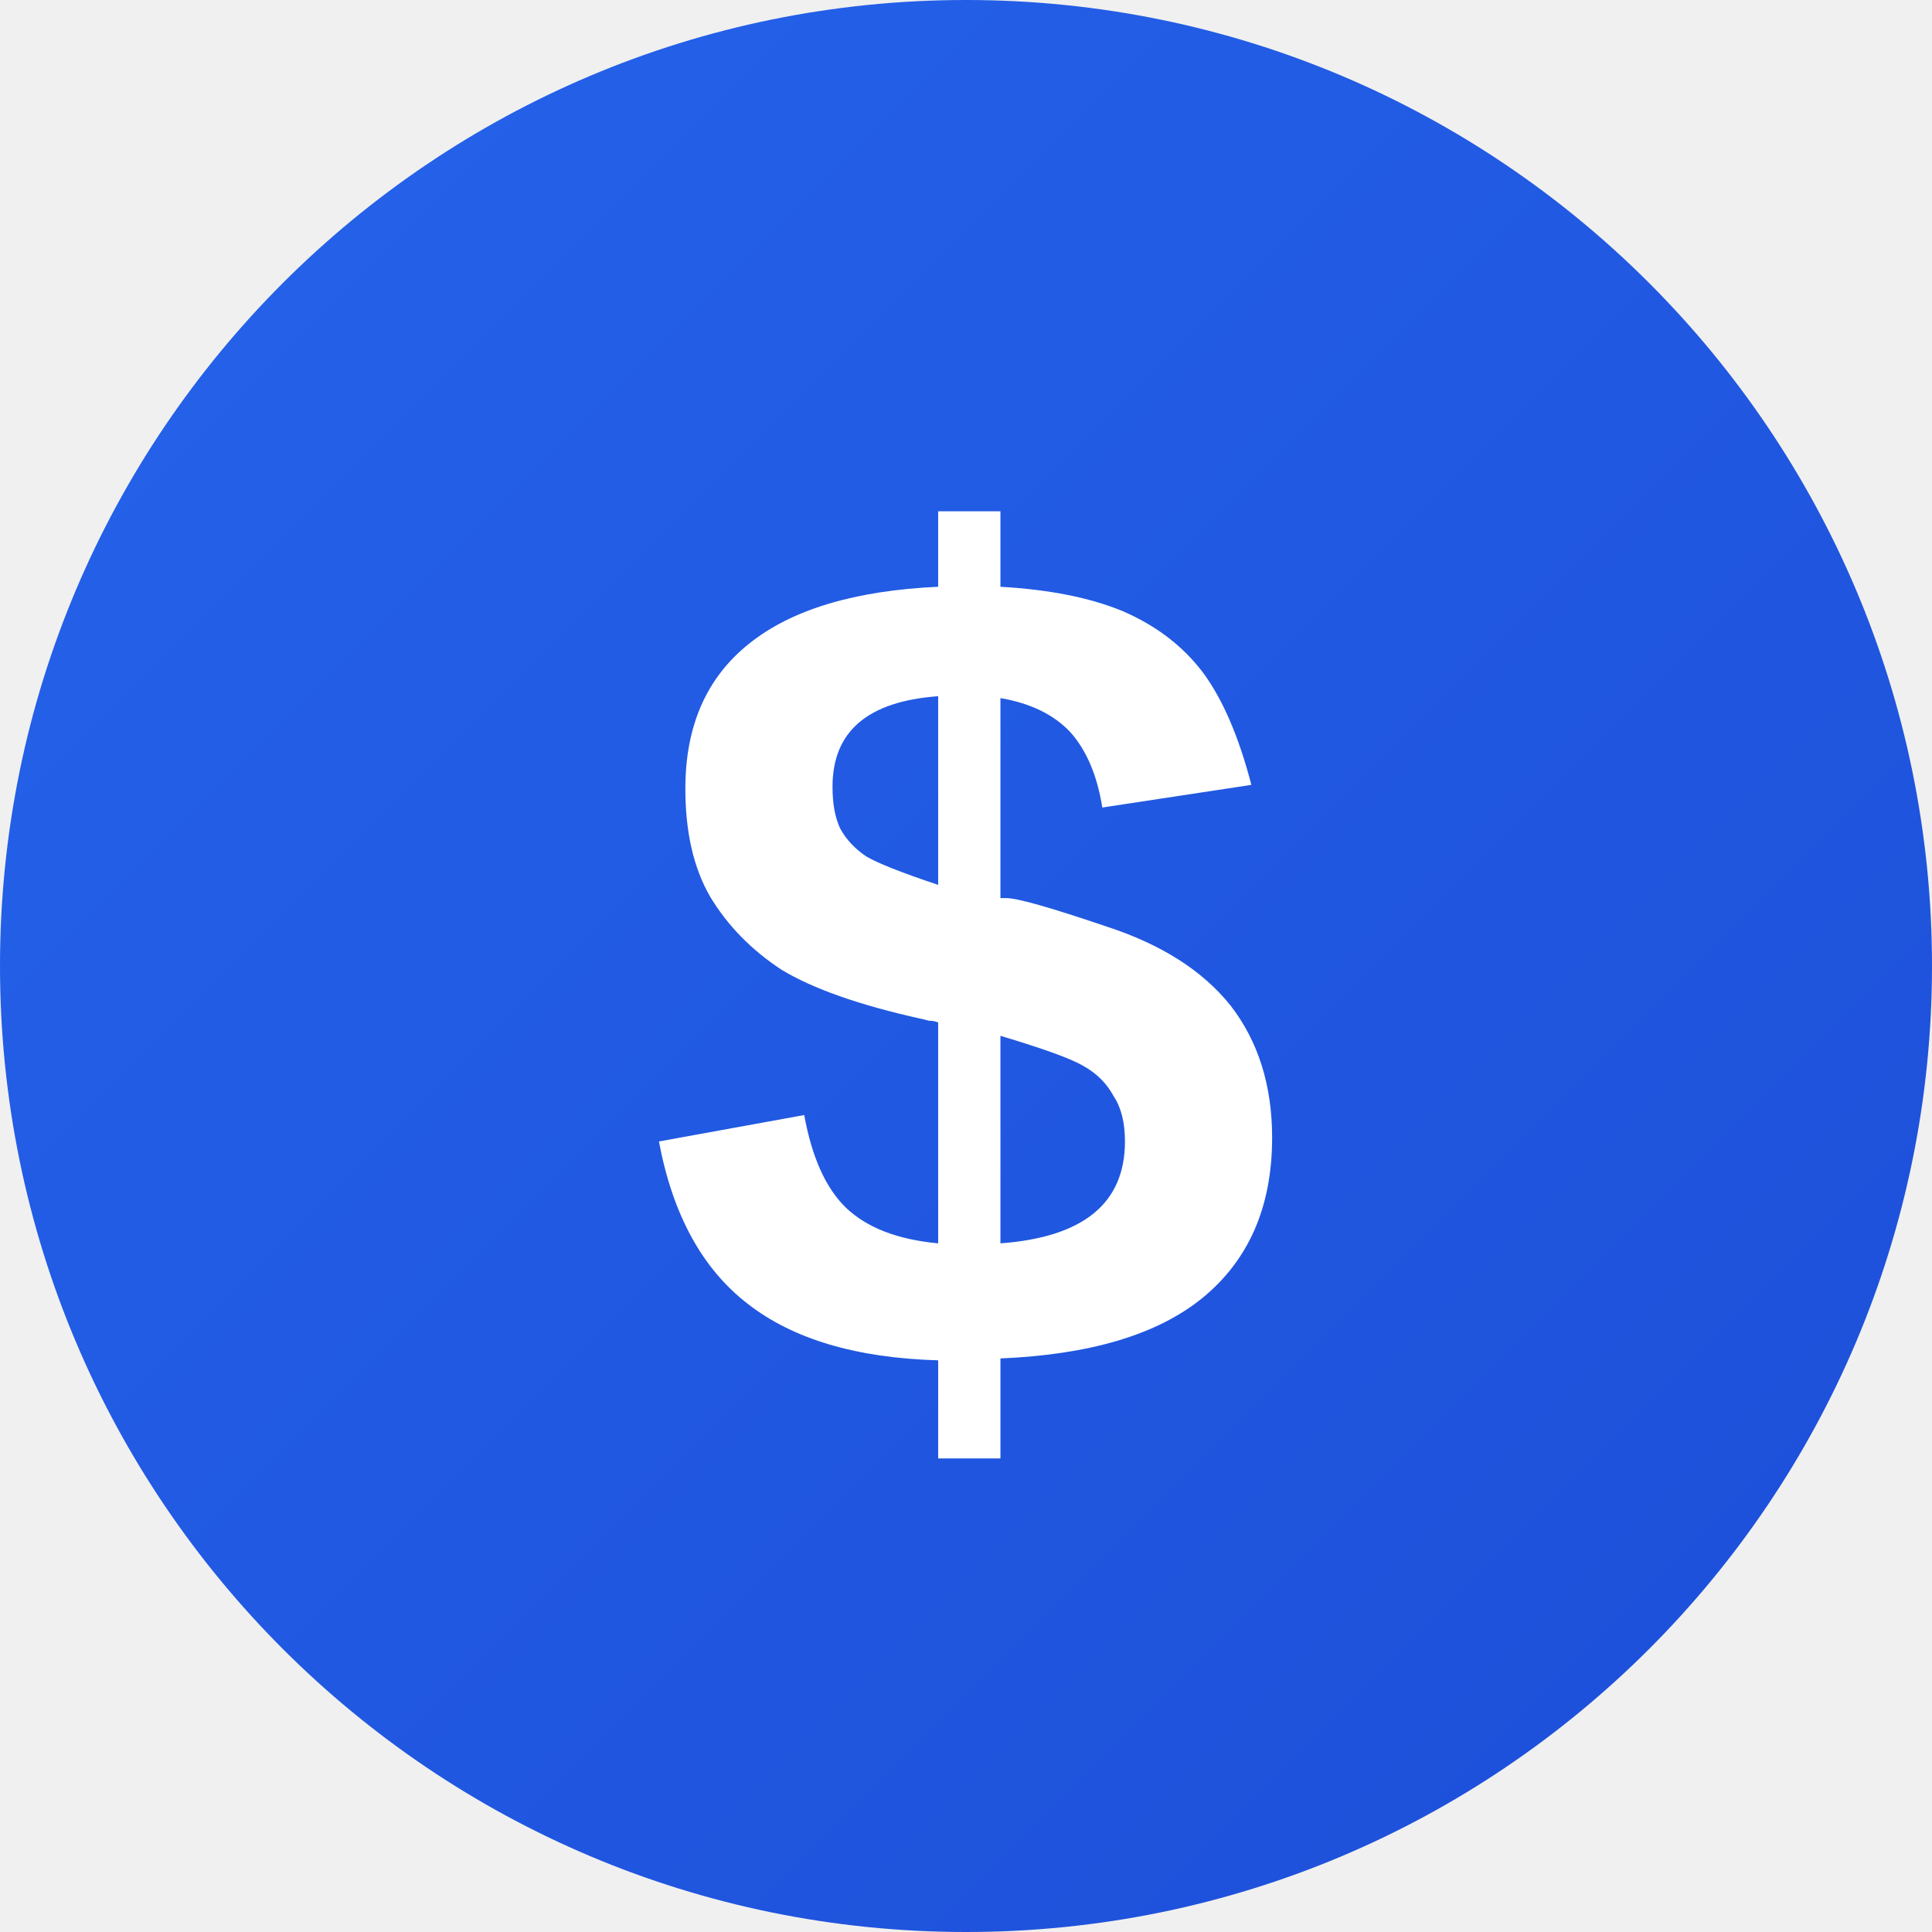
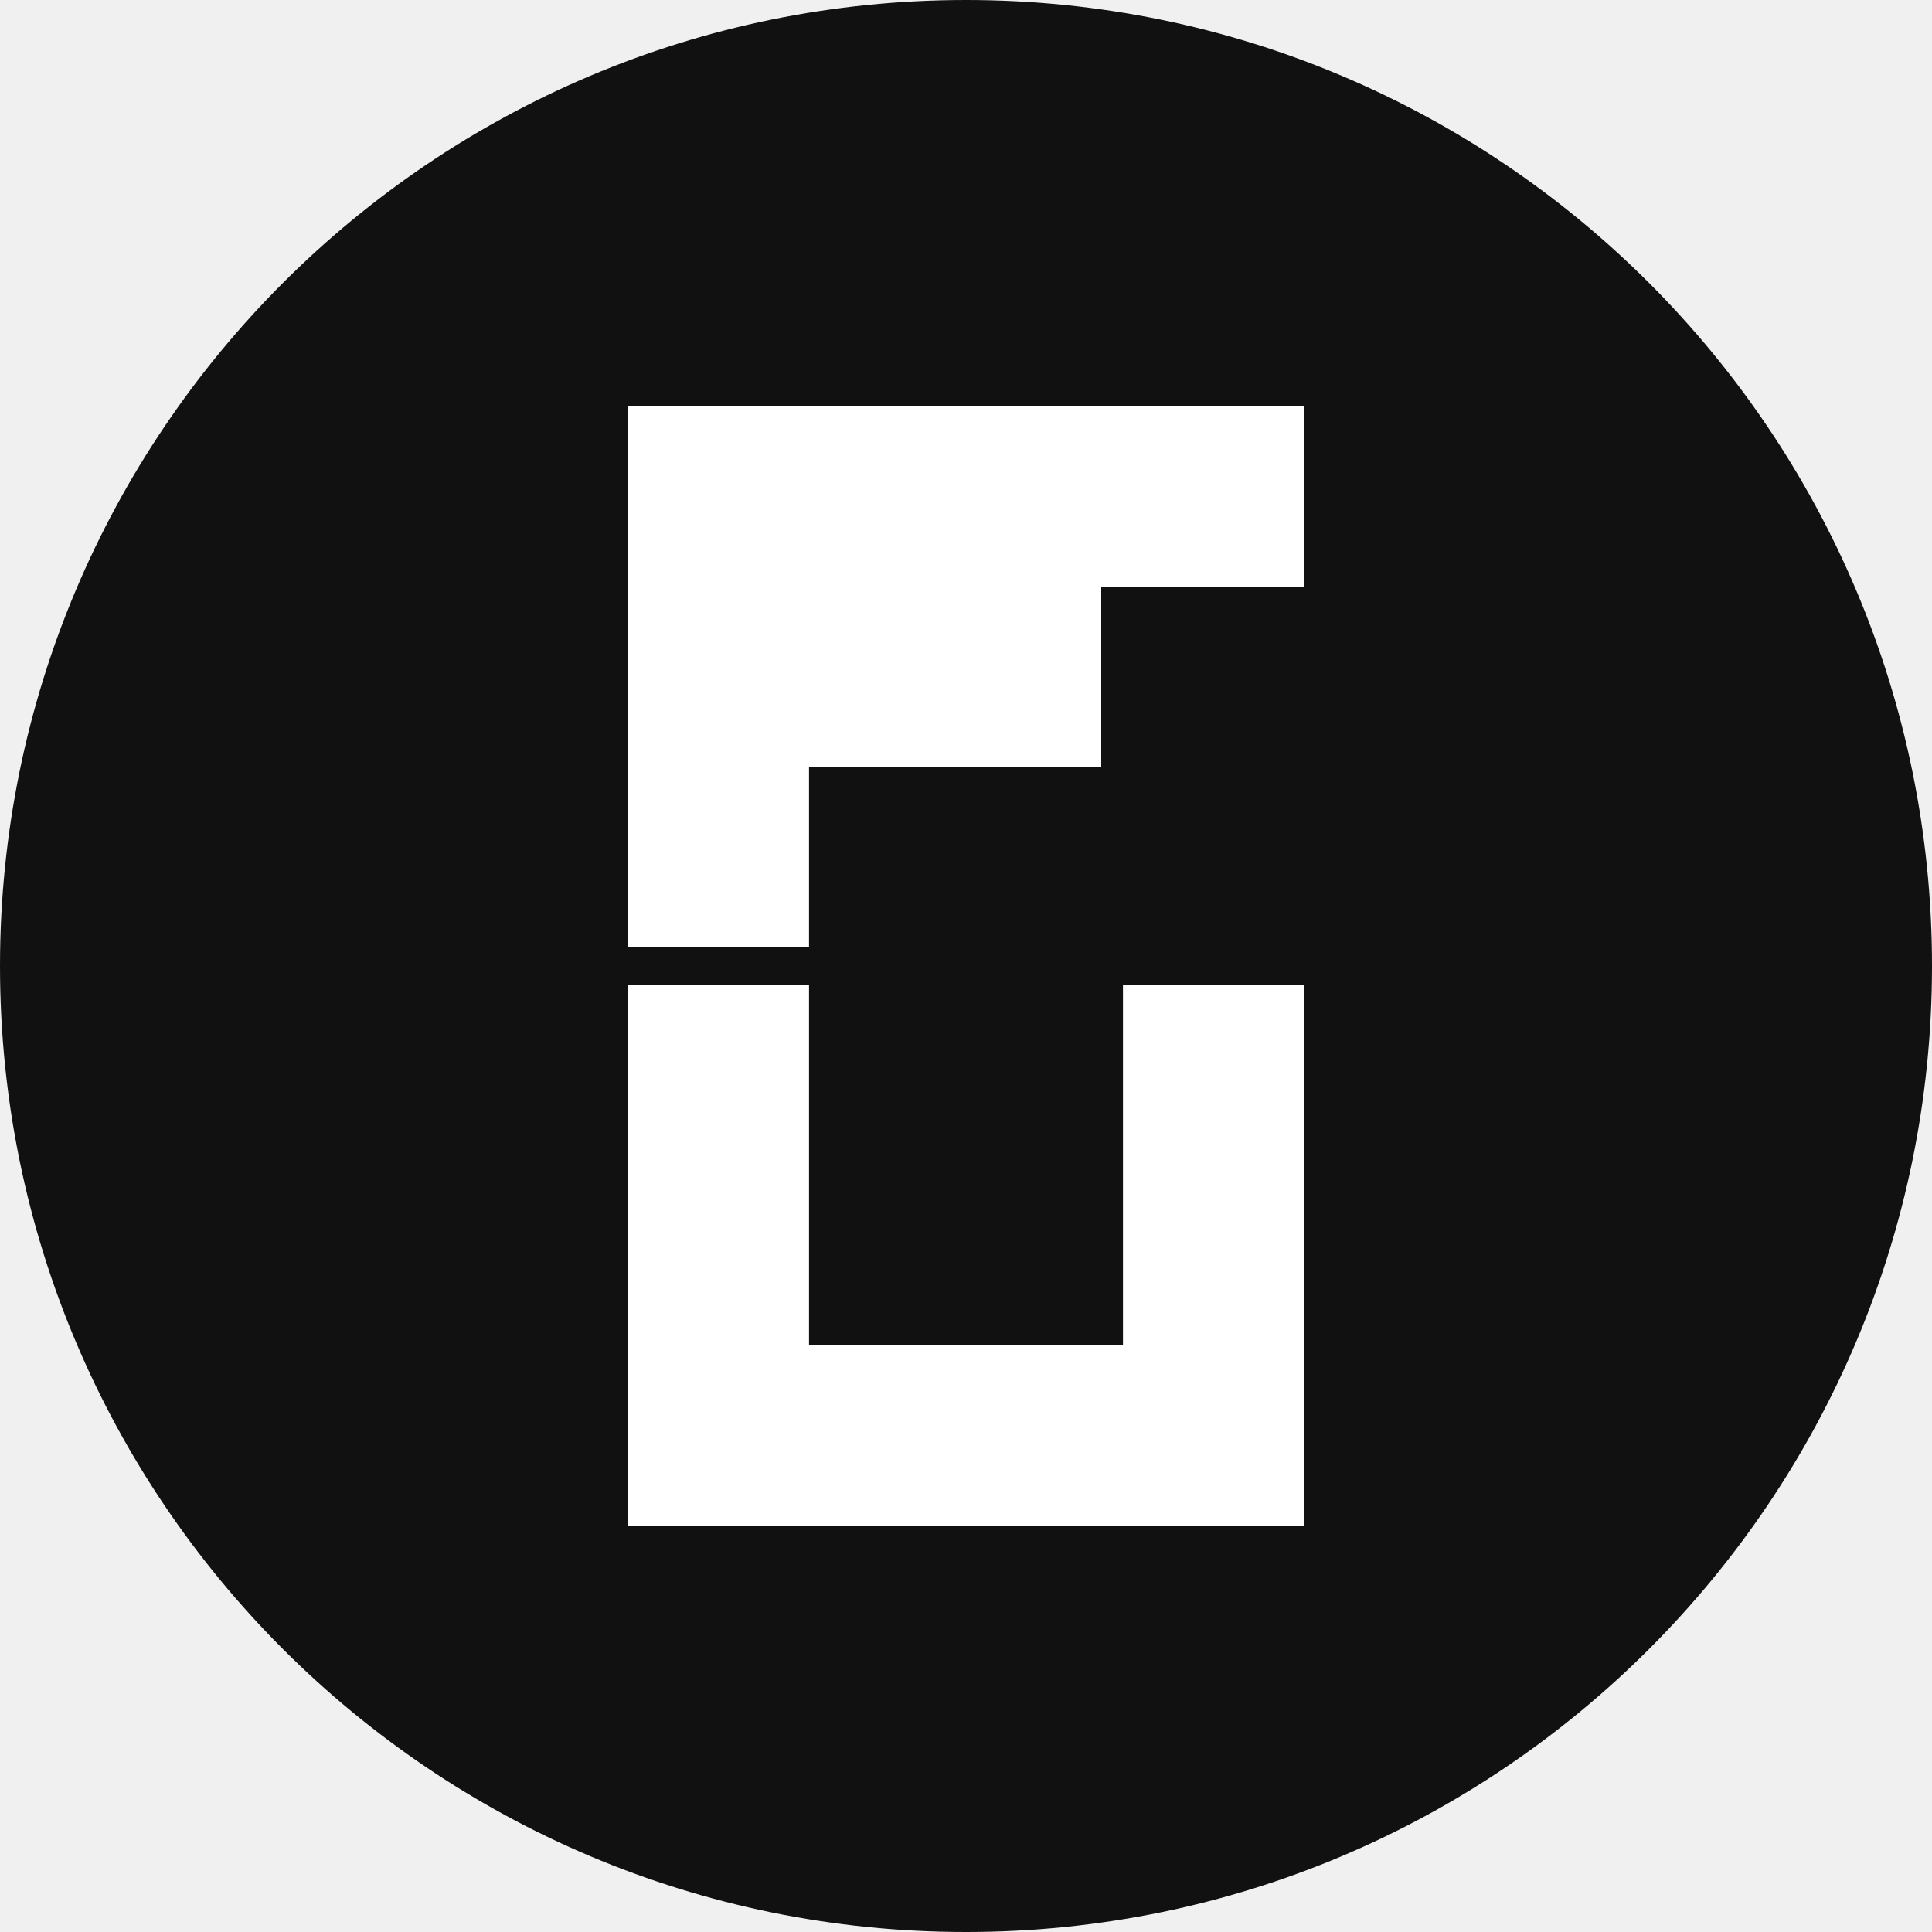
<svg xmlns="http://www.w3.org/2000/svg" width="16" height="16" viewBox="0 0 16 16">
-   <defs>
-     <linearGradient id="grad16" x1="0%" y1="0%" x2="100%" y2="100%">
-       <stop offset="0%" style="stop-color:#2563eb;stop-opacity:1" />
-       <stop offset="100%" style="stop-color:#1d4ed8;stop-opacity:1" />
-     </linearGradient>
-   </defs>
-   <circle cx="8" cy="8" r="8" fill="url(#grad16)" />
-   <text x="8" y="11.36" font-family="Arial, sans-serif" font-size="9.6" font-weight="bold" fill="white" text-anchor="middle">$</text>
+   <circle cx="8" cy="8" r="8" fill="#111111" />
+   <g id="letter-f">
+     <rect x="5.2" y="3.36" width="1.5" height="4.48" fill="white" />
+     <rect x="5.2" y="3.36" width="5.6" height="1.5" fill="white" />
+     <rect x="5.2" y="4.85" width="3.92" height="1.5" fill="white" />
+   </g>
+   <g id="letter-u">
+     <rect x="5.2" y="8.16" width="1.5" height="4.48" fill="white" />
+     <rect x="9.3" y="8.16" width="1.5" height="4.48" fill="white" />
+     <rect x="5.2" y="11.14" width="5.6" height="1.5" fill="white" />
+   </g>
</svg>
